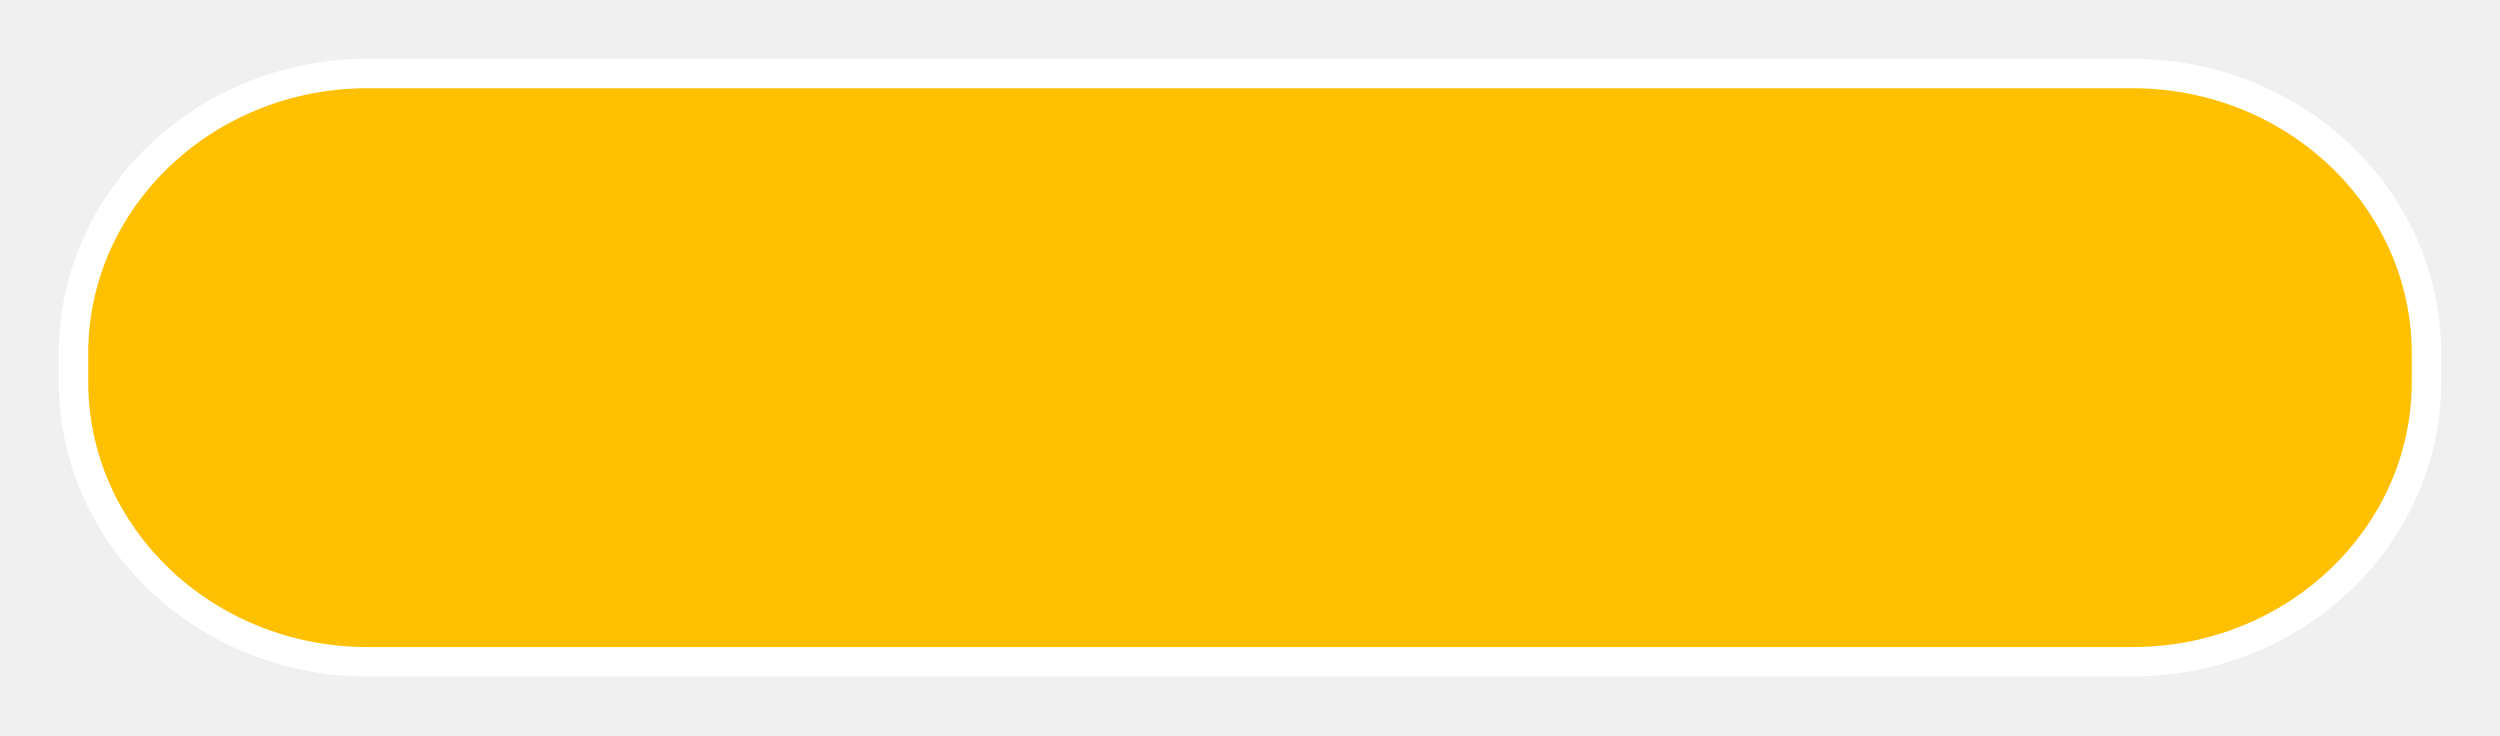
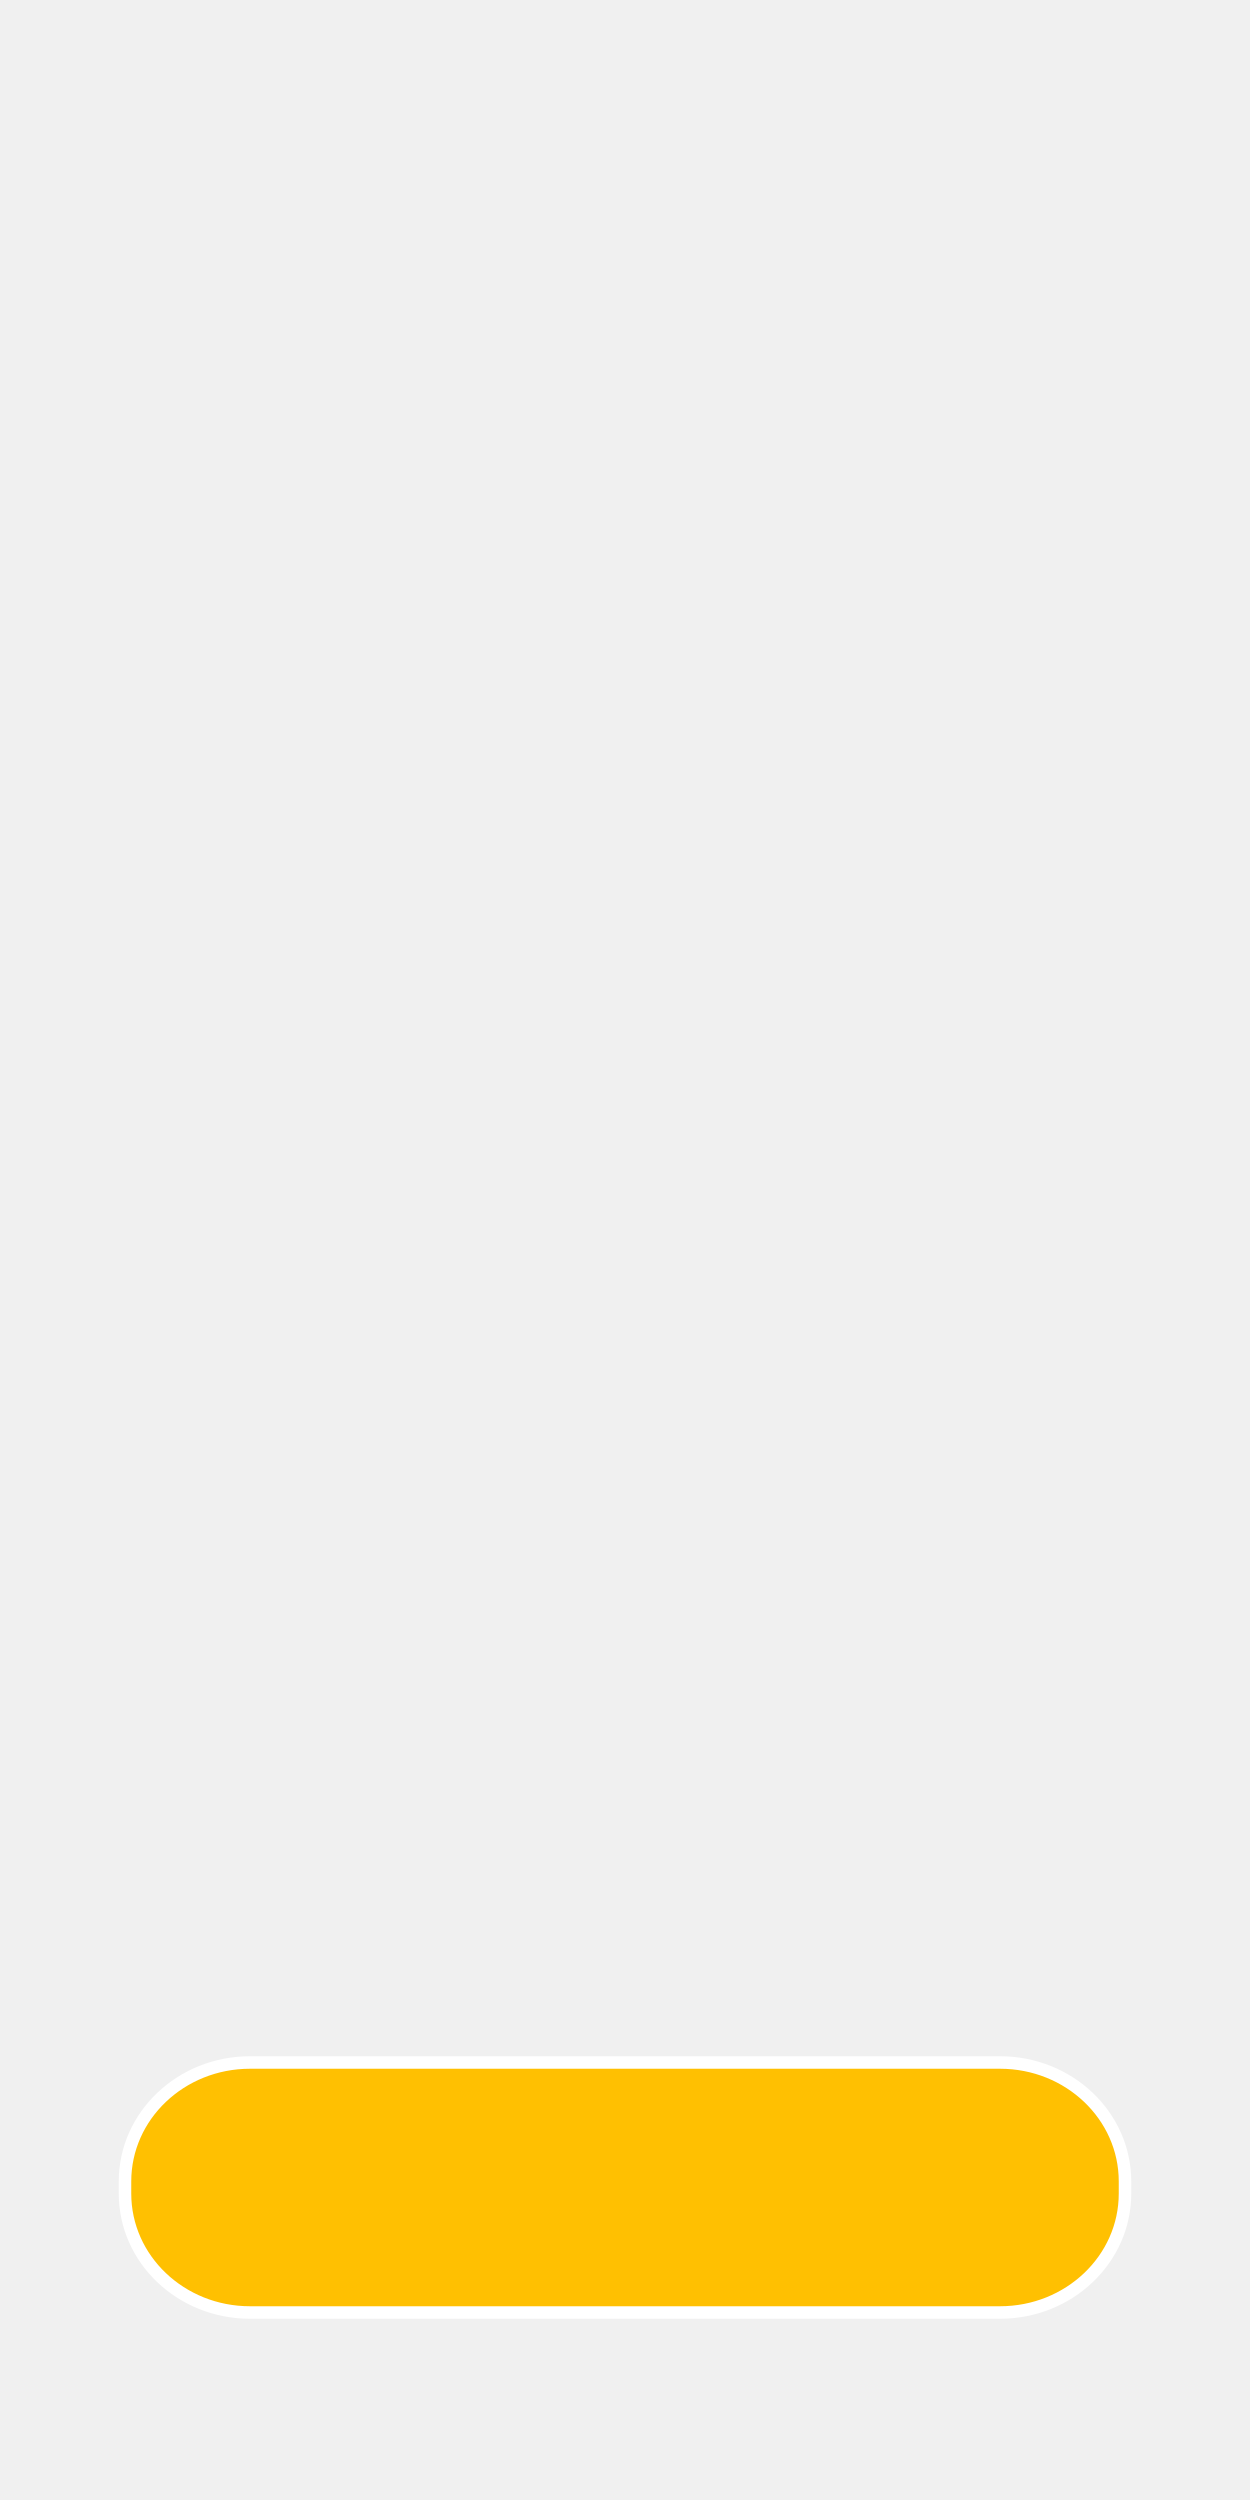
- <svg xmlns="http://www.w3.org/2000/svg" width="85" height="25" viewBox="0 0 85 25" version="1.1" id="svg8">
+ <svg xmlns="http://www.w3.org/2000/svg" width="100" height="200" viewBox="0 0 100 200" version="1.1" id="svg8">
  <defs id="defs2" />
  <g id="layer1">
-     <rect rx="10" style="fill:#ffc001;fill-opacity:1;stroke:#ffffff;stroke-opacity:1" id="rect872-5-6" width="80" height="20" x="2.5" y="2.5" ry="9.516" />
+     <rect rx="10" style="fill:#ffc001;fill-opacity:1;stroke:#ffffff;stroke-opacity:1" id="rect872-5-6" width="80" height="20" x="10" y="165" ry="9.516" />
    <path style="display:none;fill:#b08300;fill-opacity:1;stroke:#ffffff;stroke-opacity:1" d="m 300,415 a 37.5,15 0 0 0 -37.5,15 v 0.201 a 17.5,17.5 0 0 0 -15,17.299 17.5,17.5 0 0 0 17.5,17.5 17.5,17.5 0 0 0 5.967,-1.072 37.5,30 0 0 0 25.432,10.906 A 27.5,32.5 0 0 1 282.5,500.77 v 9.23 h 35 v -9.207 a 27.5,32.5 0 0 1 -13.908,-25.938 37.5,30 0 0 0 25.461,-10.914 17.5,17.5 0 0 0 5.947,1.059 17.5,17.5 0 0 0 17.5,-17.5 17.5,17.5 0 0 0 -15,-17.305 v -0.195 a 37.5,15 0 0 0 -37.5,-15 z m 37.5,20.254 a 12.5,12.5 0 0 1 10,12.246 12.5,12.5 0 0 1 -12.5,12.5 12.5,12.5 0 0 1 -2.41,-0.238 37.5,30 0 0 0 4.91,-14.762 z m -75,0.012 v 9.734 a 37.5,30 0 0 0 4.898,14.758 12.5,12.5 0 0 1 -2.398,0.242 12.5,12.5 0 0 1 -12.5,-12.5 12.5,12.5 0 0 1 10,-12.234 z" id="path1012" />
  </g>
</svg>
